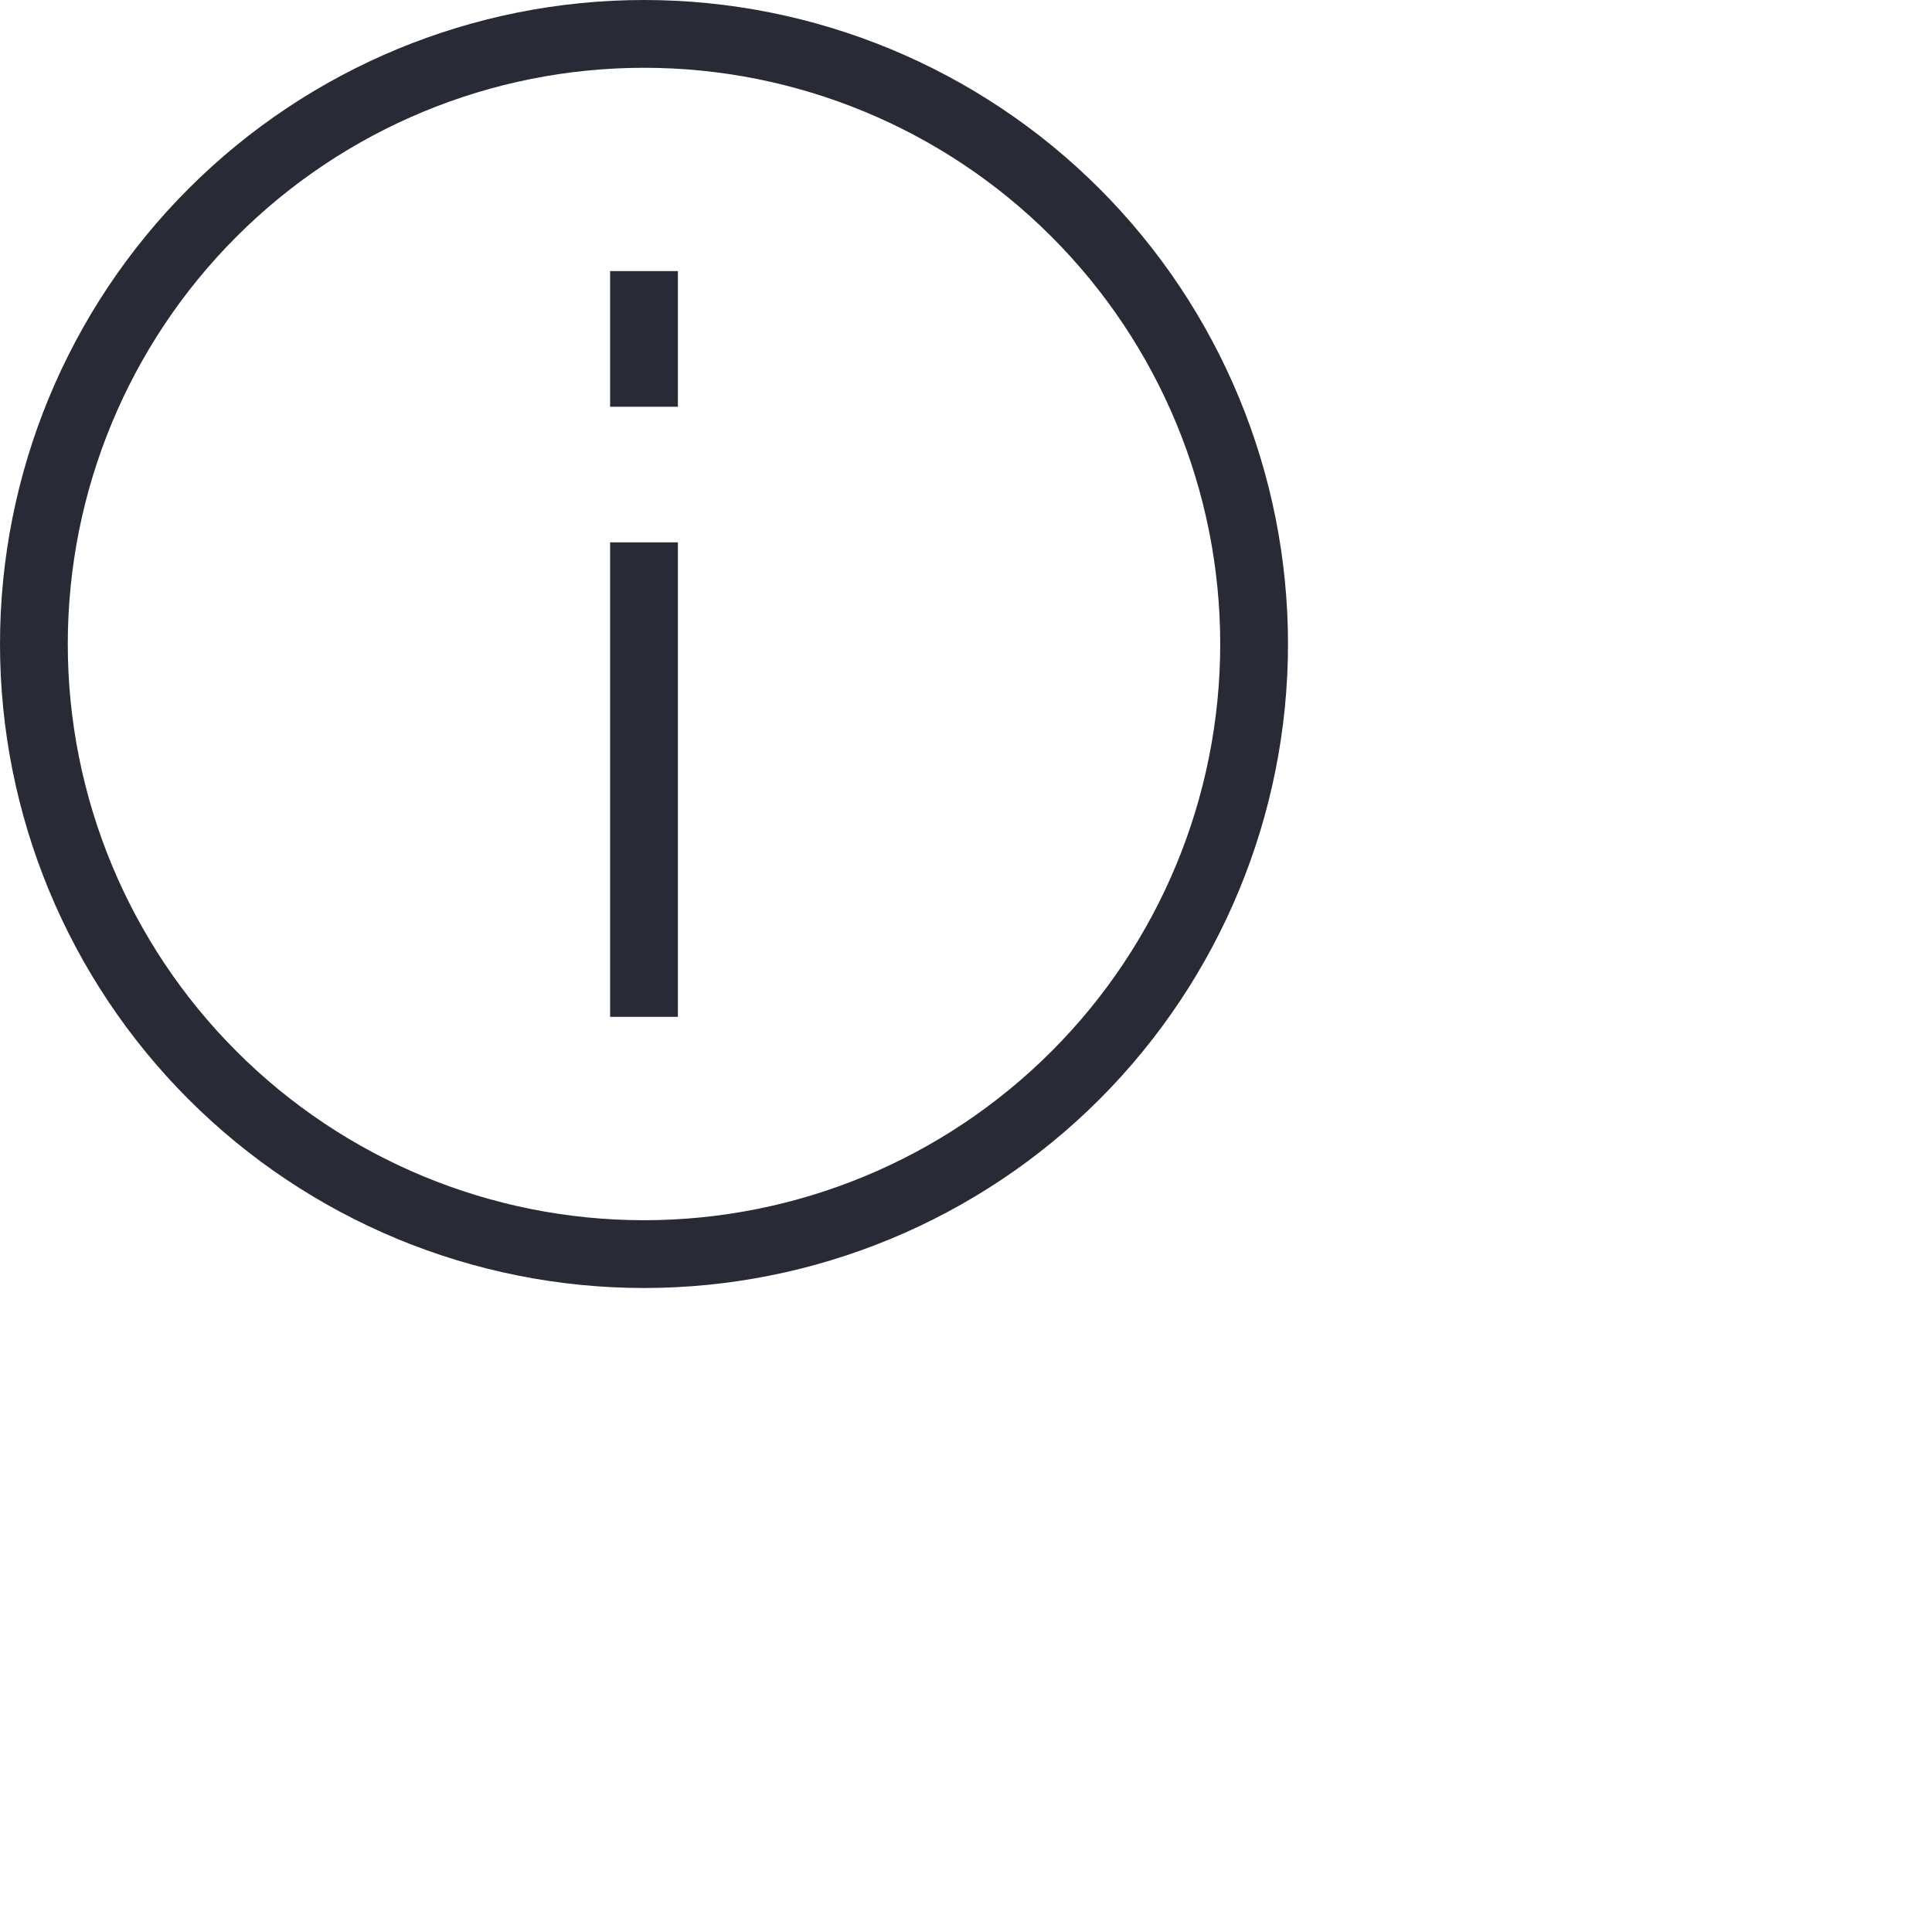
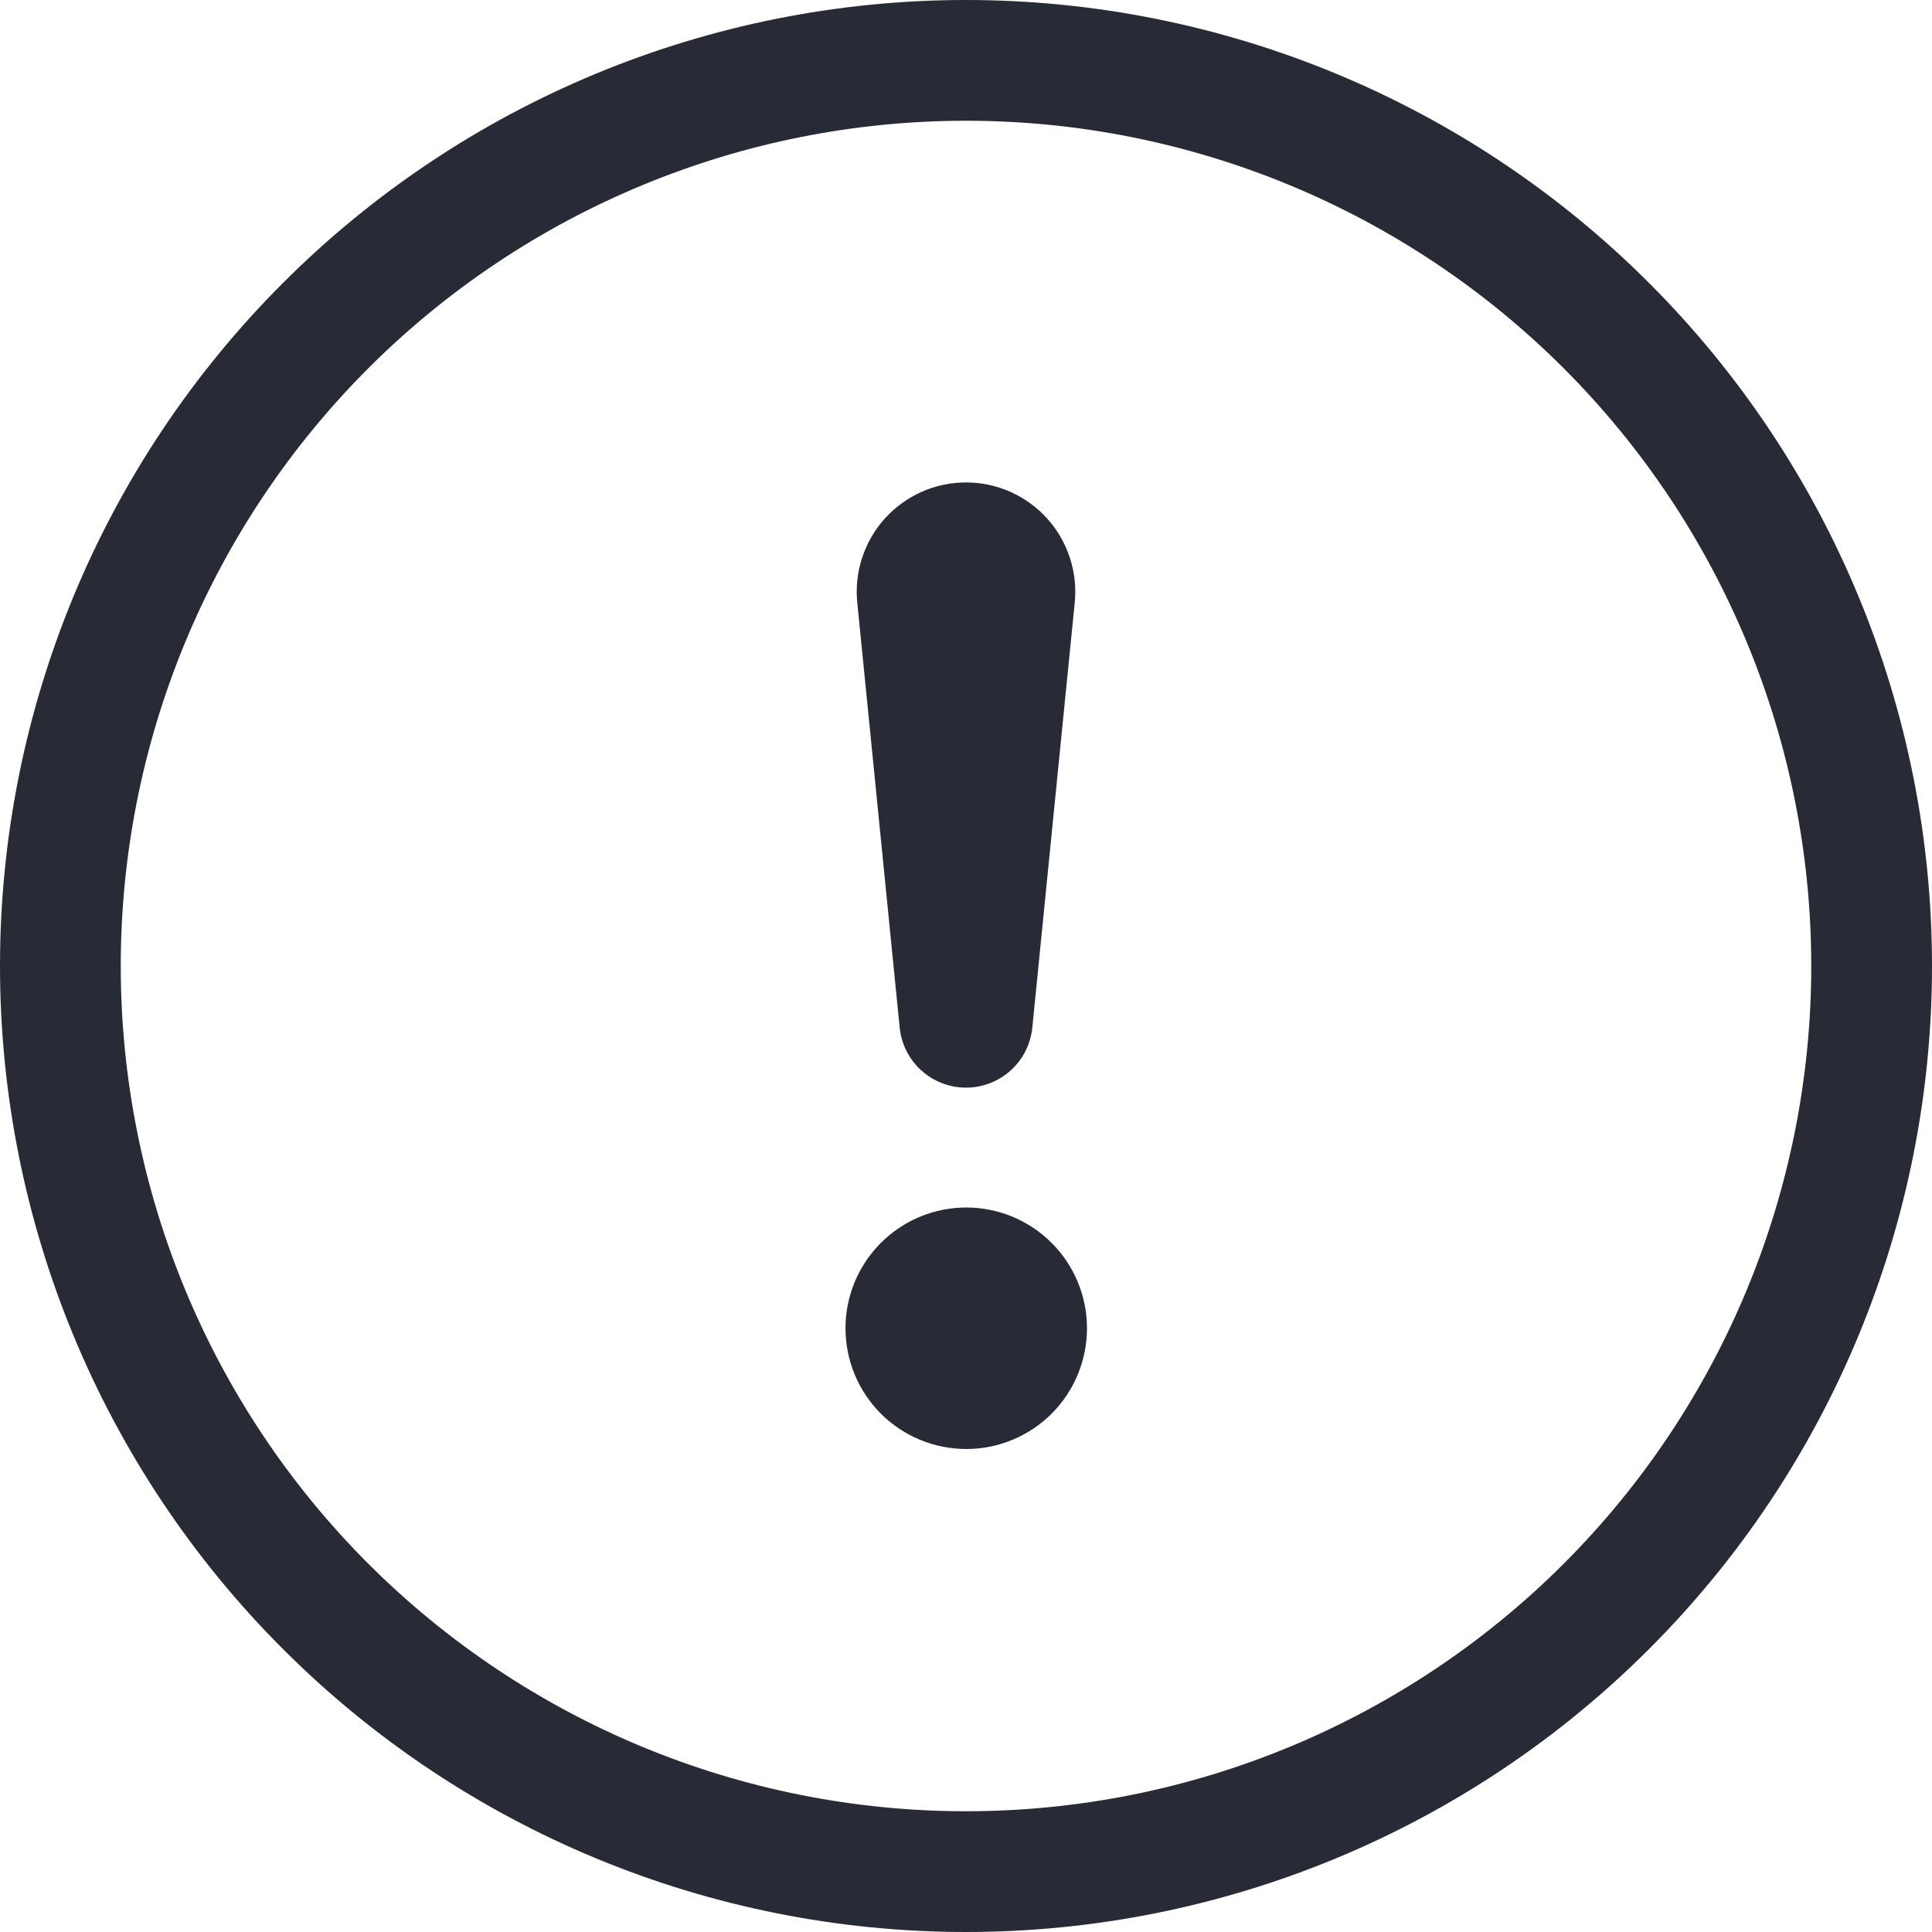
<svg xmlns="http://www.w3.org/2000/svg" width="24" height="24" viewBox="0 0 24 24" fill="none">
-   <path d="M8 0C10.122 0 12.157 0.843 13.657 2.343C15.157 3.843 16 5.878 16 8C16 10.122 15.157 12.157 13.657 13.657C12.157 15.157 10.122 16 8 16C5.878 16 3.843 15.157 2.343 13.657C0.843 12.157 0 10.122 0 8C0 5.878 0.843 3.843 2.343 2.343C3.843 0.843 5.878 0 8 0ZM8 0.842C6.102 0.842 4.281 1.596 2.939 2.939C1.596 4.281 0.842 6.102 0.842 8C0.842 9.898 1.596 11.719 2.939 13.061C4.281 14.404 6.102 15.158 8 15.158C9.898 15.158 11.719 14.404 13.061 13.061C14.404 11.719 15.158 9.898 15.158 8C15.158 6.102 14.404 4.281 13.061 2.939C11.719 1.596 9.898 0.842 8 0.842ZM7.579 3.368V5.053H8.421V3.368H7.579ZM7.579 6.737V12.632H8.421V6.737H7.579Z" fill="#282B36" />
+   <path fill-rule="evenodd" clip-rule="evenodd" d="M12 22.5C14.785 22.5 17.456 21.394 19.425 19.425C21.394 17.456 22.5 14.785 22.5 12C22.5 9.215 21.394 6.545 19.425 4.575C17.456 2.606 14.785 1.5 12 1.5C9.215 1.5 6.545 2.606 4.575 4.575C2.606 6.545 1.5 9.215 1.5 12C1.5 14.785 2.606 17.456 4.575 19.425C6.545 21.394 9.215 22.5 12 22.5ZM12 24C15.183 24 18.235 22.736 20.485 20.485C22.736 18.235 24 15.183 24 12C24 8.817 22.736 5.765 20.485 3.515C18.235 1.264 15.183 0 12 0C8.817 0 5.765 1.264 3.515 3.515C1.264 5.765 0 8.817 0 12C0 15.183 1.264 18.235 3.515 20.485C5.765 22.736 8.817 24 12 24Z" fill="#282B36" />
+   <path d="M10.503 16.5C10.503 16.303 10.542 16.108 10.617 15.926C10.693 15.744 10.803 15.579 10.942 15.44C11.082 15.3 11.247 15.19 11.429 15.114C11.611 15.039 11.806 15 12.003 15C12.2 15 12.395 15.039 12.577 15.114C12.759 15.19 12.924 15.3 13.064 15.44C13.203 15.579 13.313 15.744 13.389 15.926C13.464 16.108 13.503 16.303 13.503 16.5C13.503 16.898 13.345 17.279 13.064 17.561C12.782 17.842 12.401 18 12.003 18C11.605 18 11.224 17.842 10.942 17.561C10.661 17.279 10.503 16.898 10.503 16.5ZM10.65 7.493C10.63 7.303 10.65 7.112 10.709 6.931C10.768 6.75 10.864 6.583 10.991 6.442C11.118 6.301 11.274 6.188 11.448 6.11C11.621 6.033 11.81 5.993 12 5.993C12.19 5.993 12.378 6.033 12.552 6.11C12.726 6.188 12.882 6.301 13.009 6.442C13.136 6.583 13.232 6.75 13.291 6.931C13.35 7.112 13.37 7.303 13.35 7.493L12.825 12.753C12.807 12.96 12.713 13.152 12.56 13.293C12.407 13.433 12.207 13.511 12 13.511C11.793 13.511 11.593 13.433 11.44 13.293C11.287 13.152 11.193 12.96 11.175 12.753L10.65 7.493Z" fill="#282B36" />
</svg>
